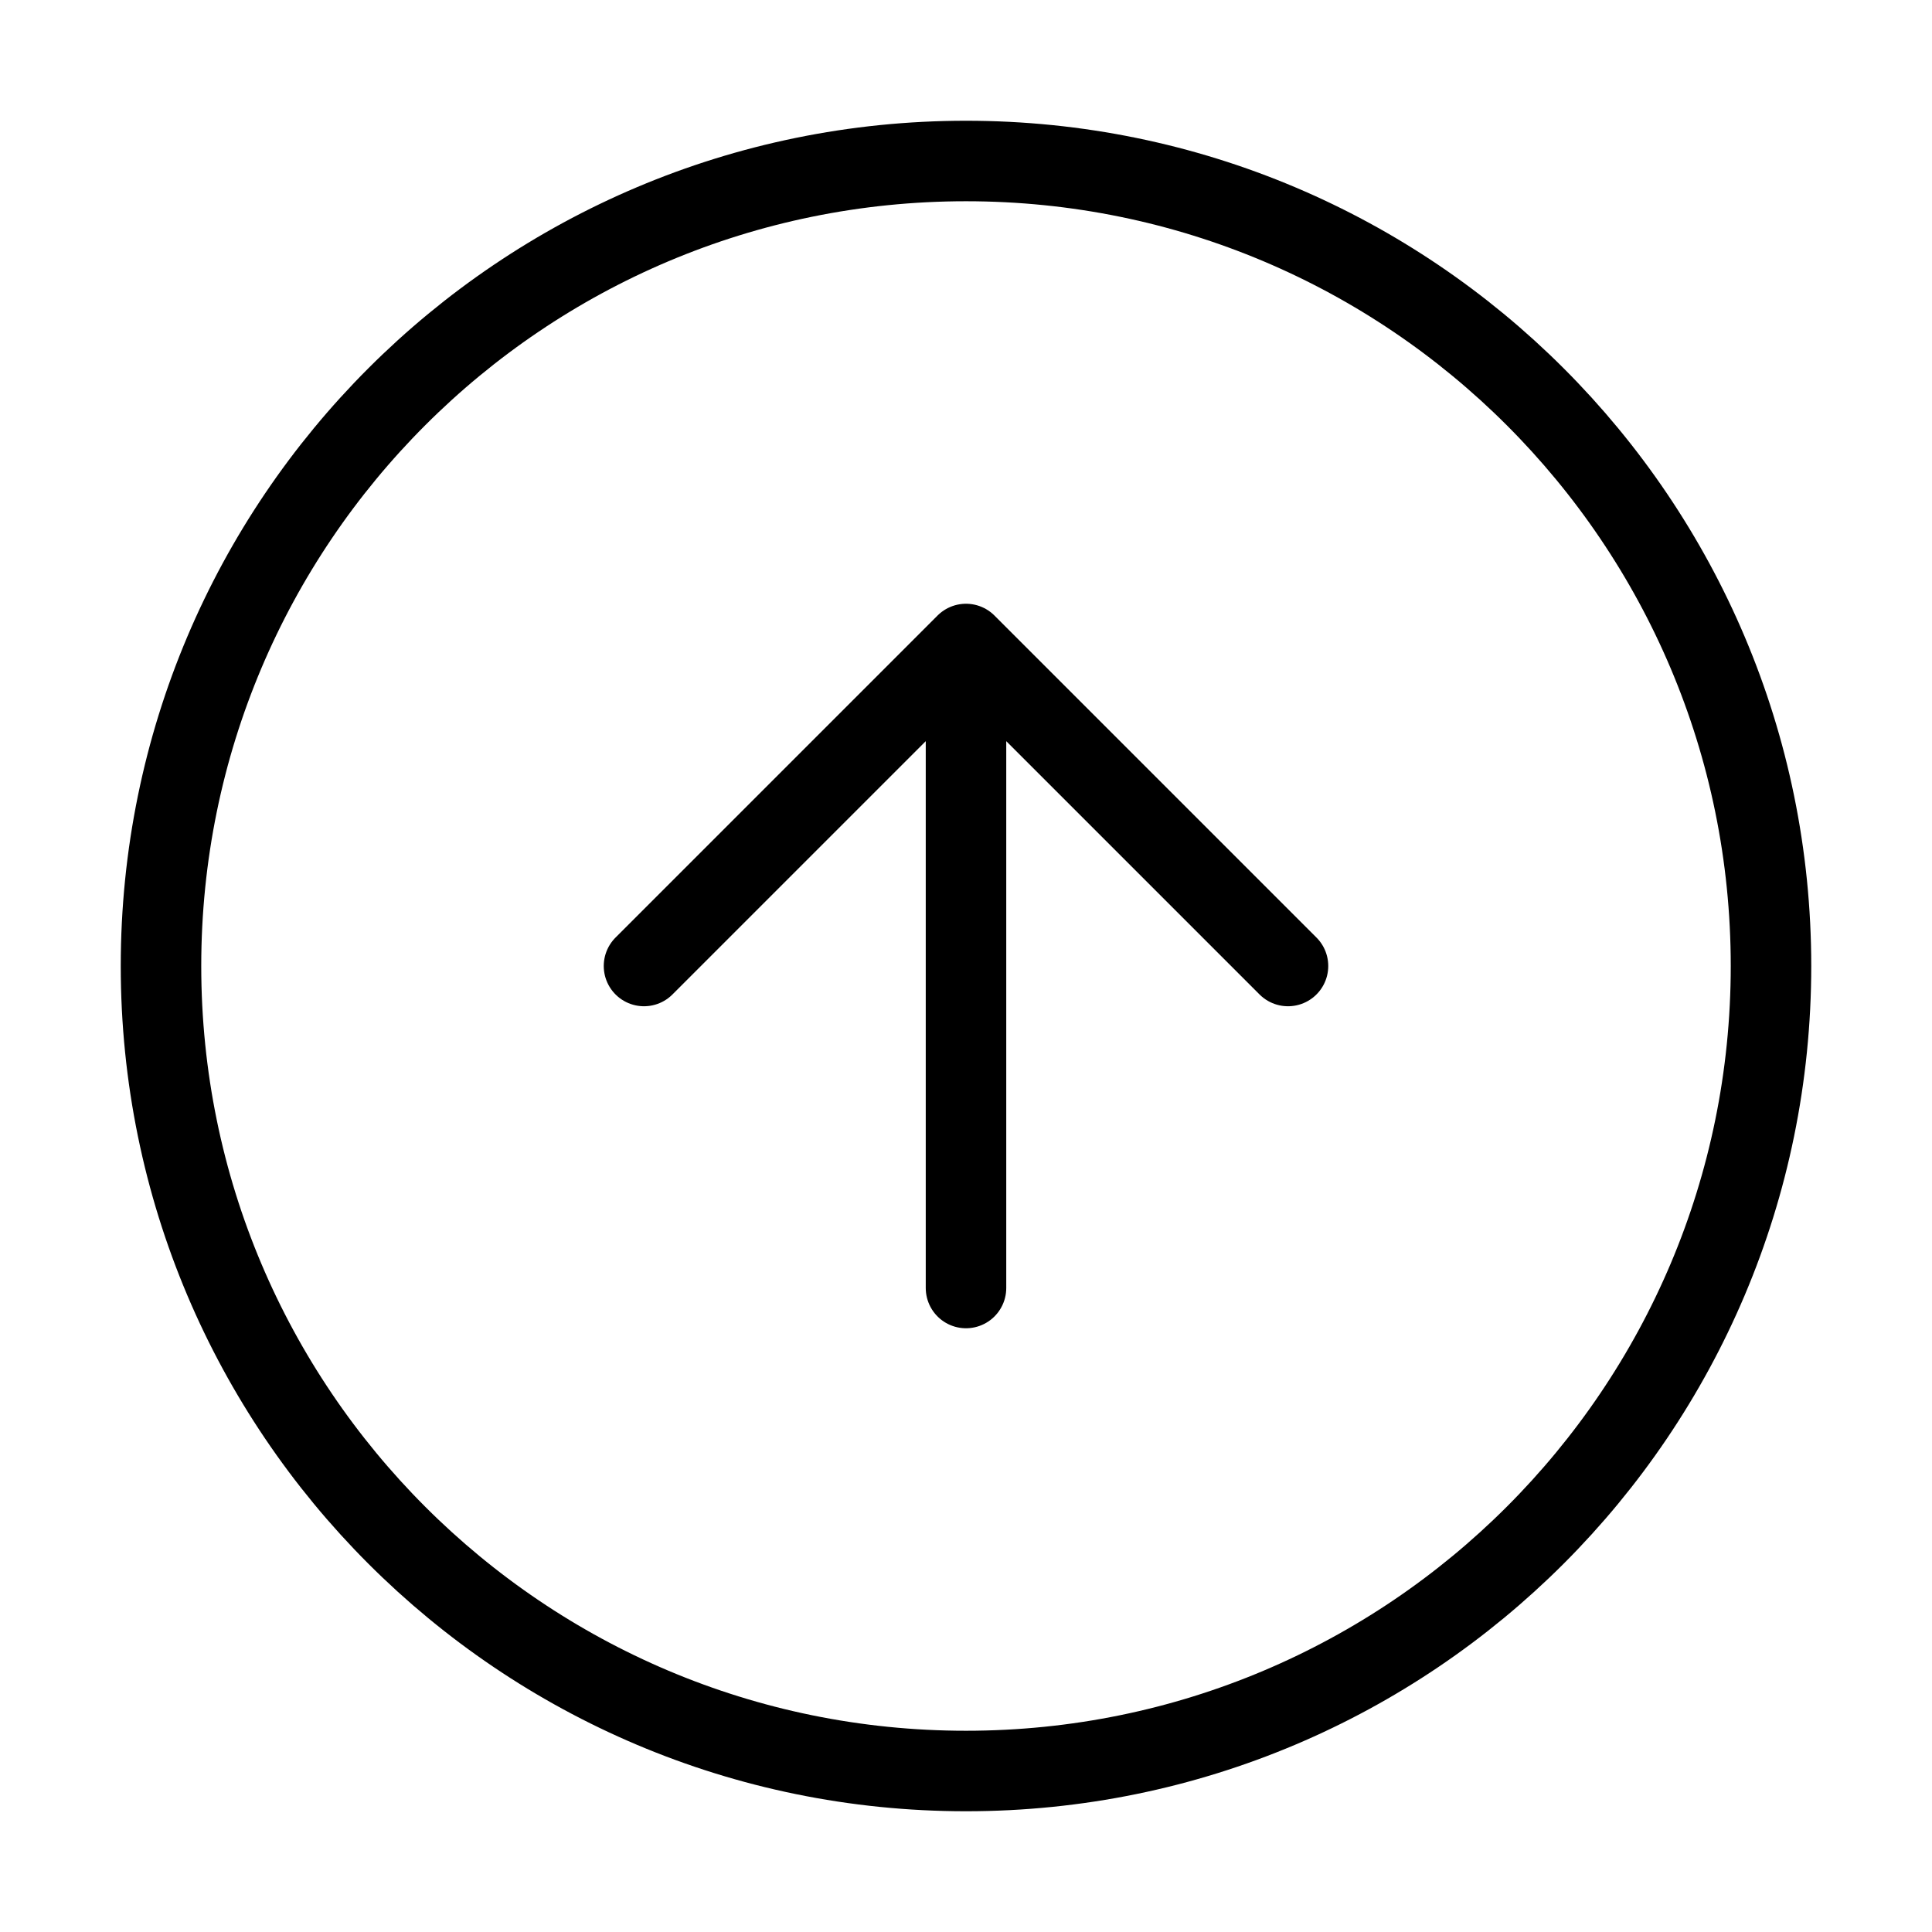
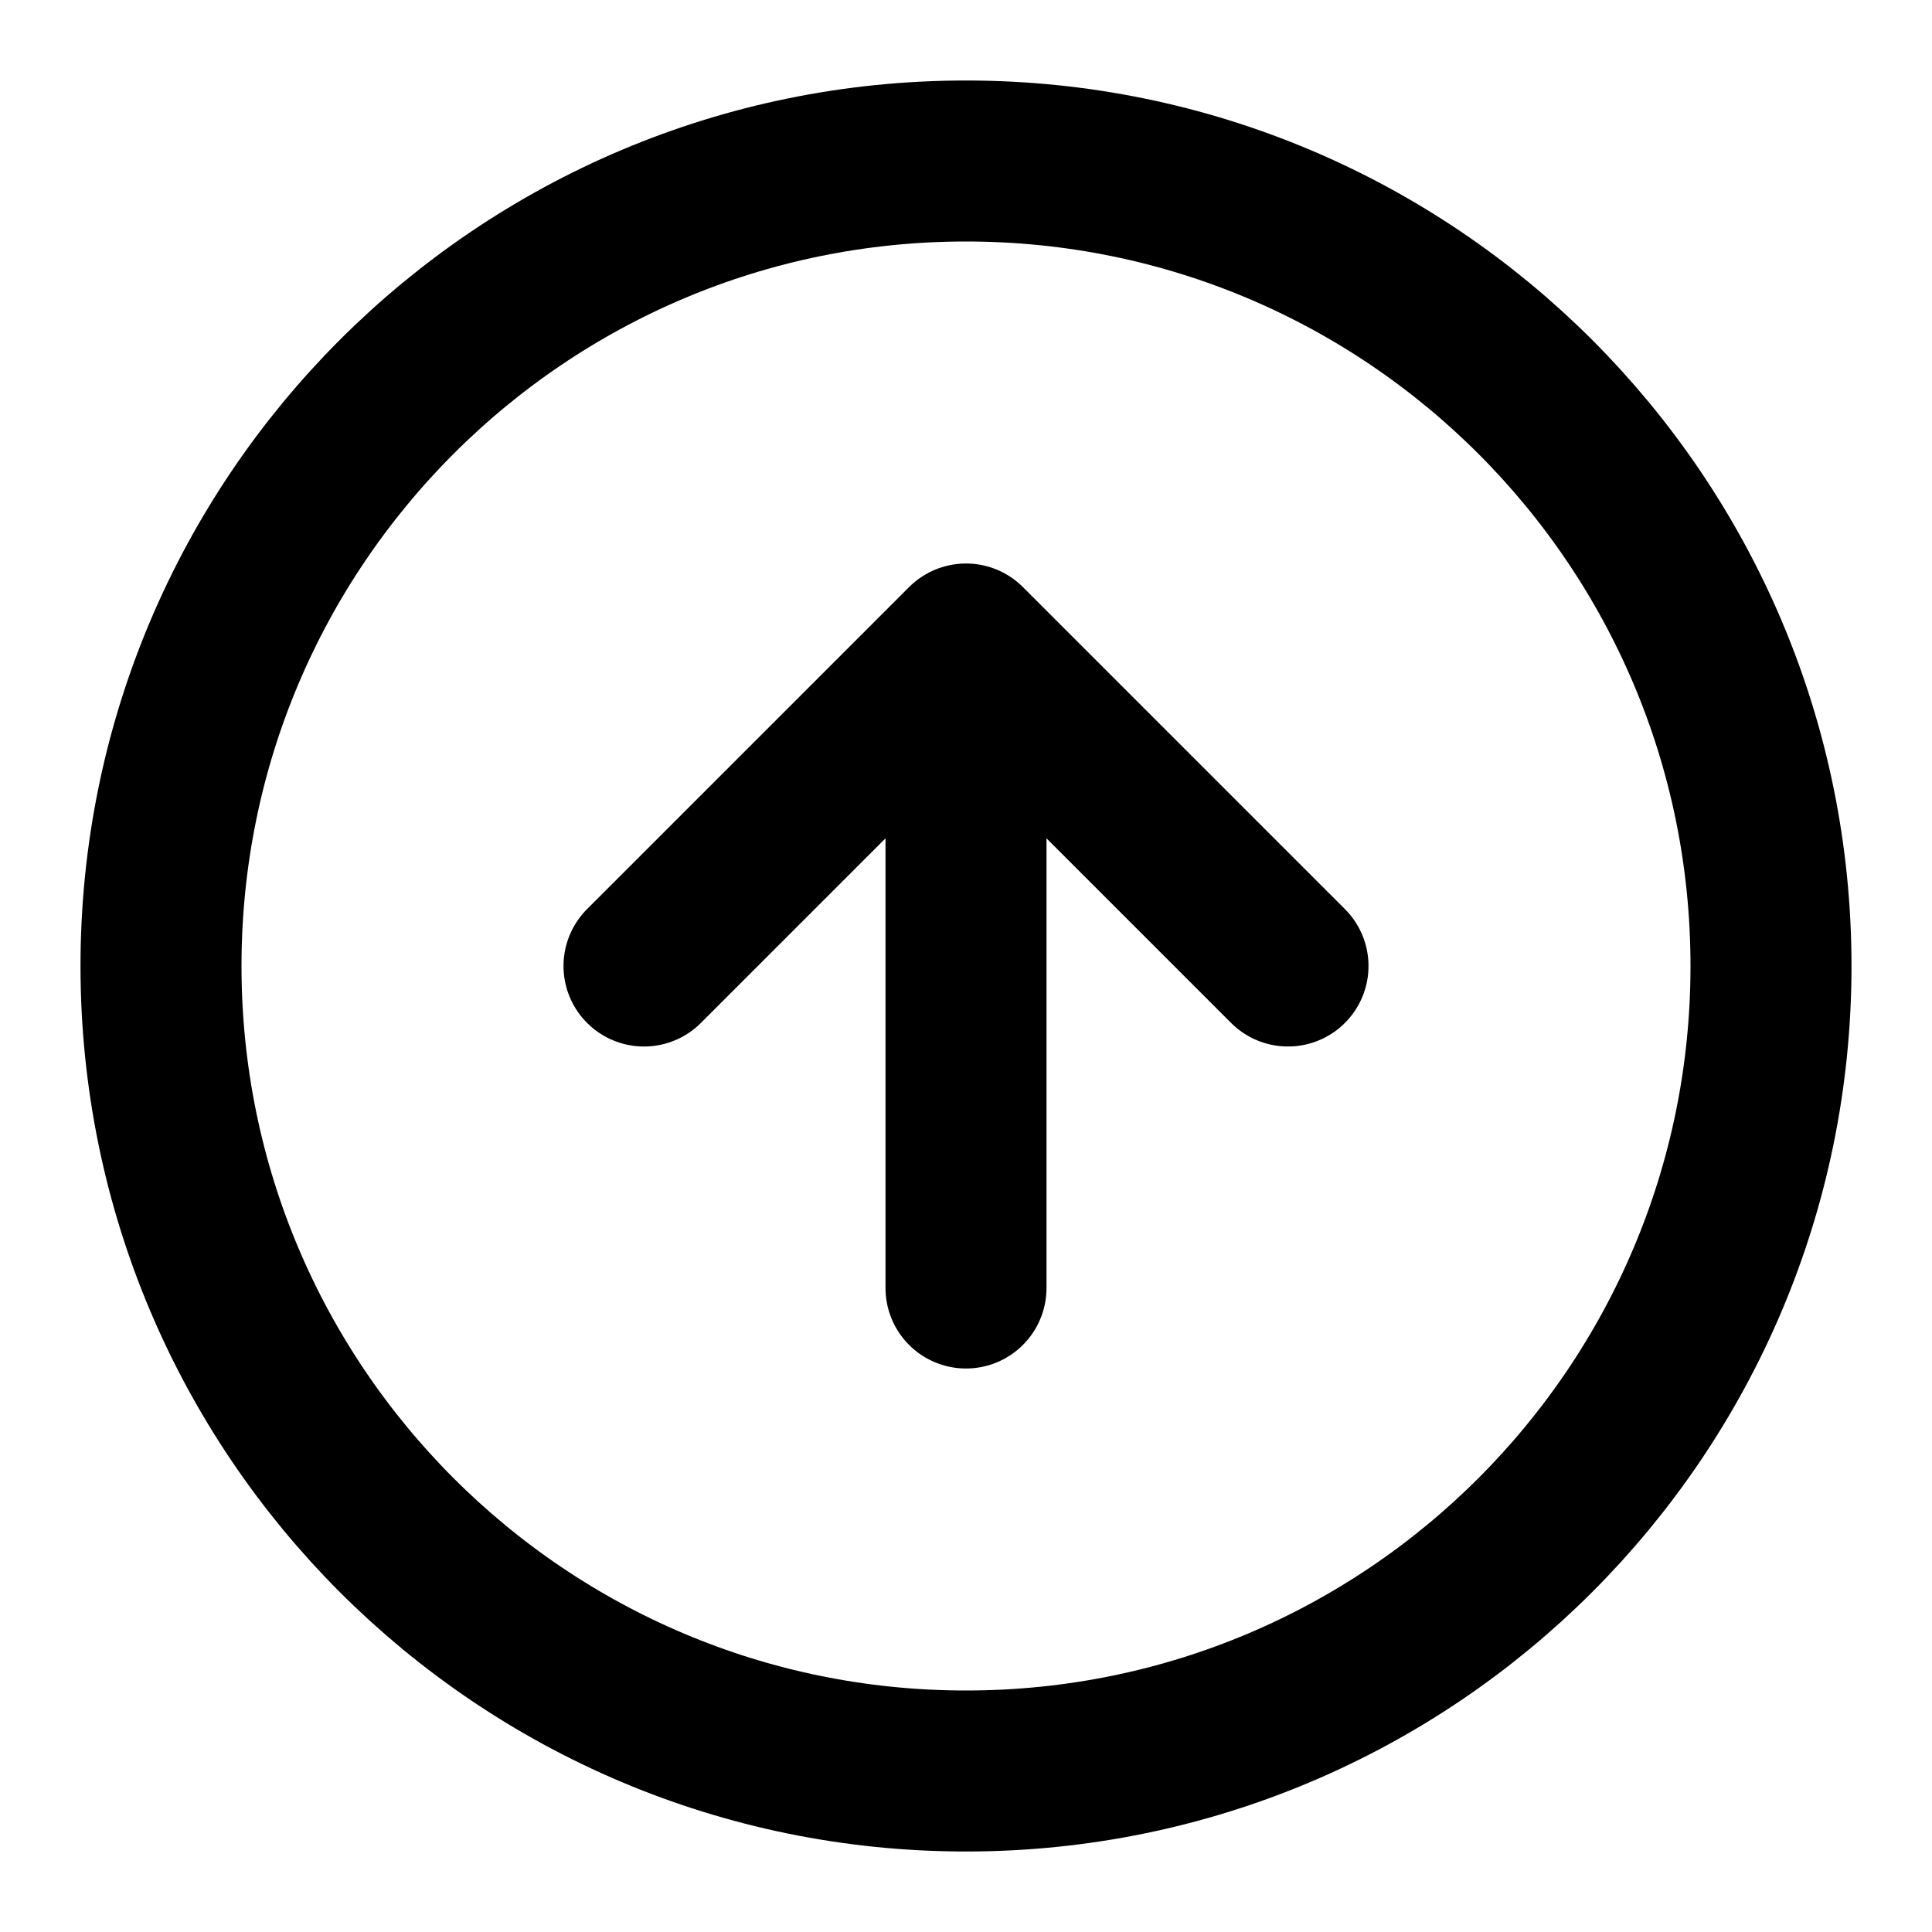
- <svg xmlns="http://www.w3.org/2000/svg" fill="none" stroke="currentColor" stroke-linecap="round" stroke-linejoin="round" viewBox="0 0 24 24" width="20" height="20">
+ <svg xmlns="http://www.w3.org/2000/svg" fill="none" stroke="currentColor" stroke-width="2" stroke-linecap="round" stroke-linejoin="round" viewBox="0 0 24 24" width="20" height="20">
  <circle cx="12" cy="12" r="10" />
-   <path d="M16 12l-4-4-4 4m4 4V8" />
+   <path d="M16 12l-4-4-4 4M12 16V8" />
</svg>
